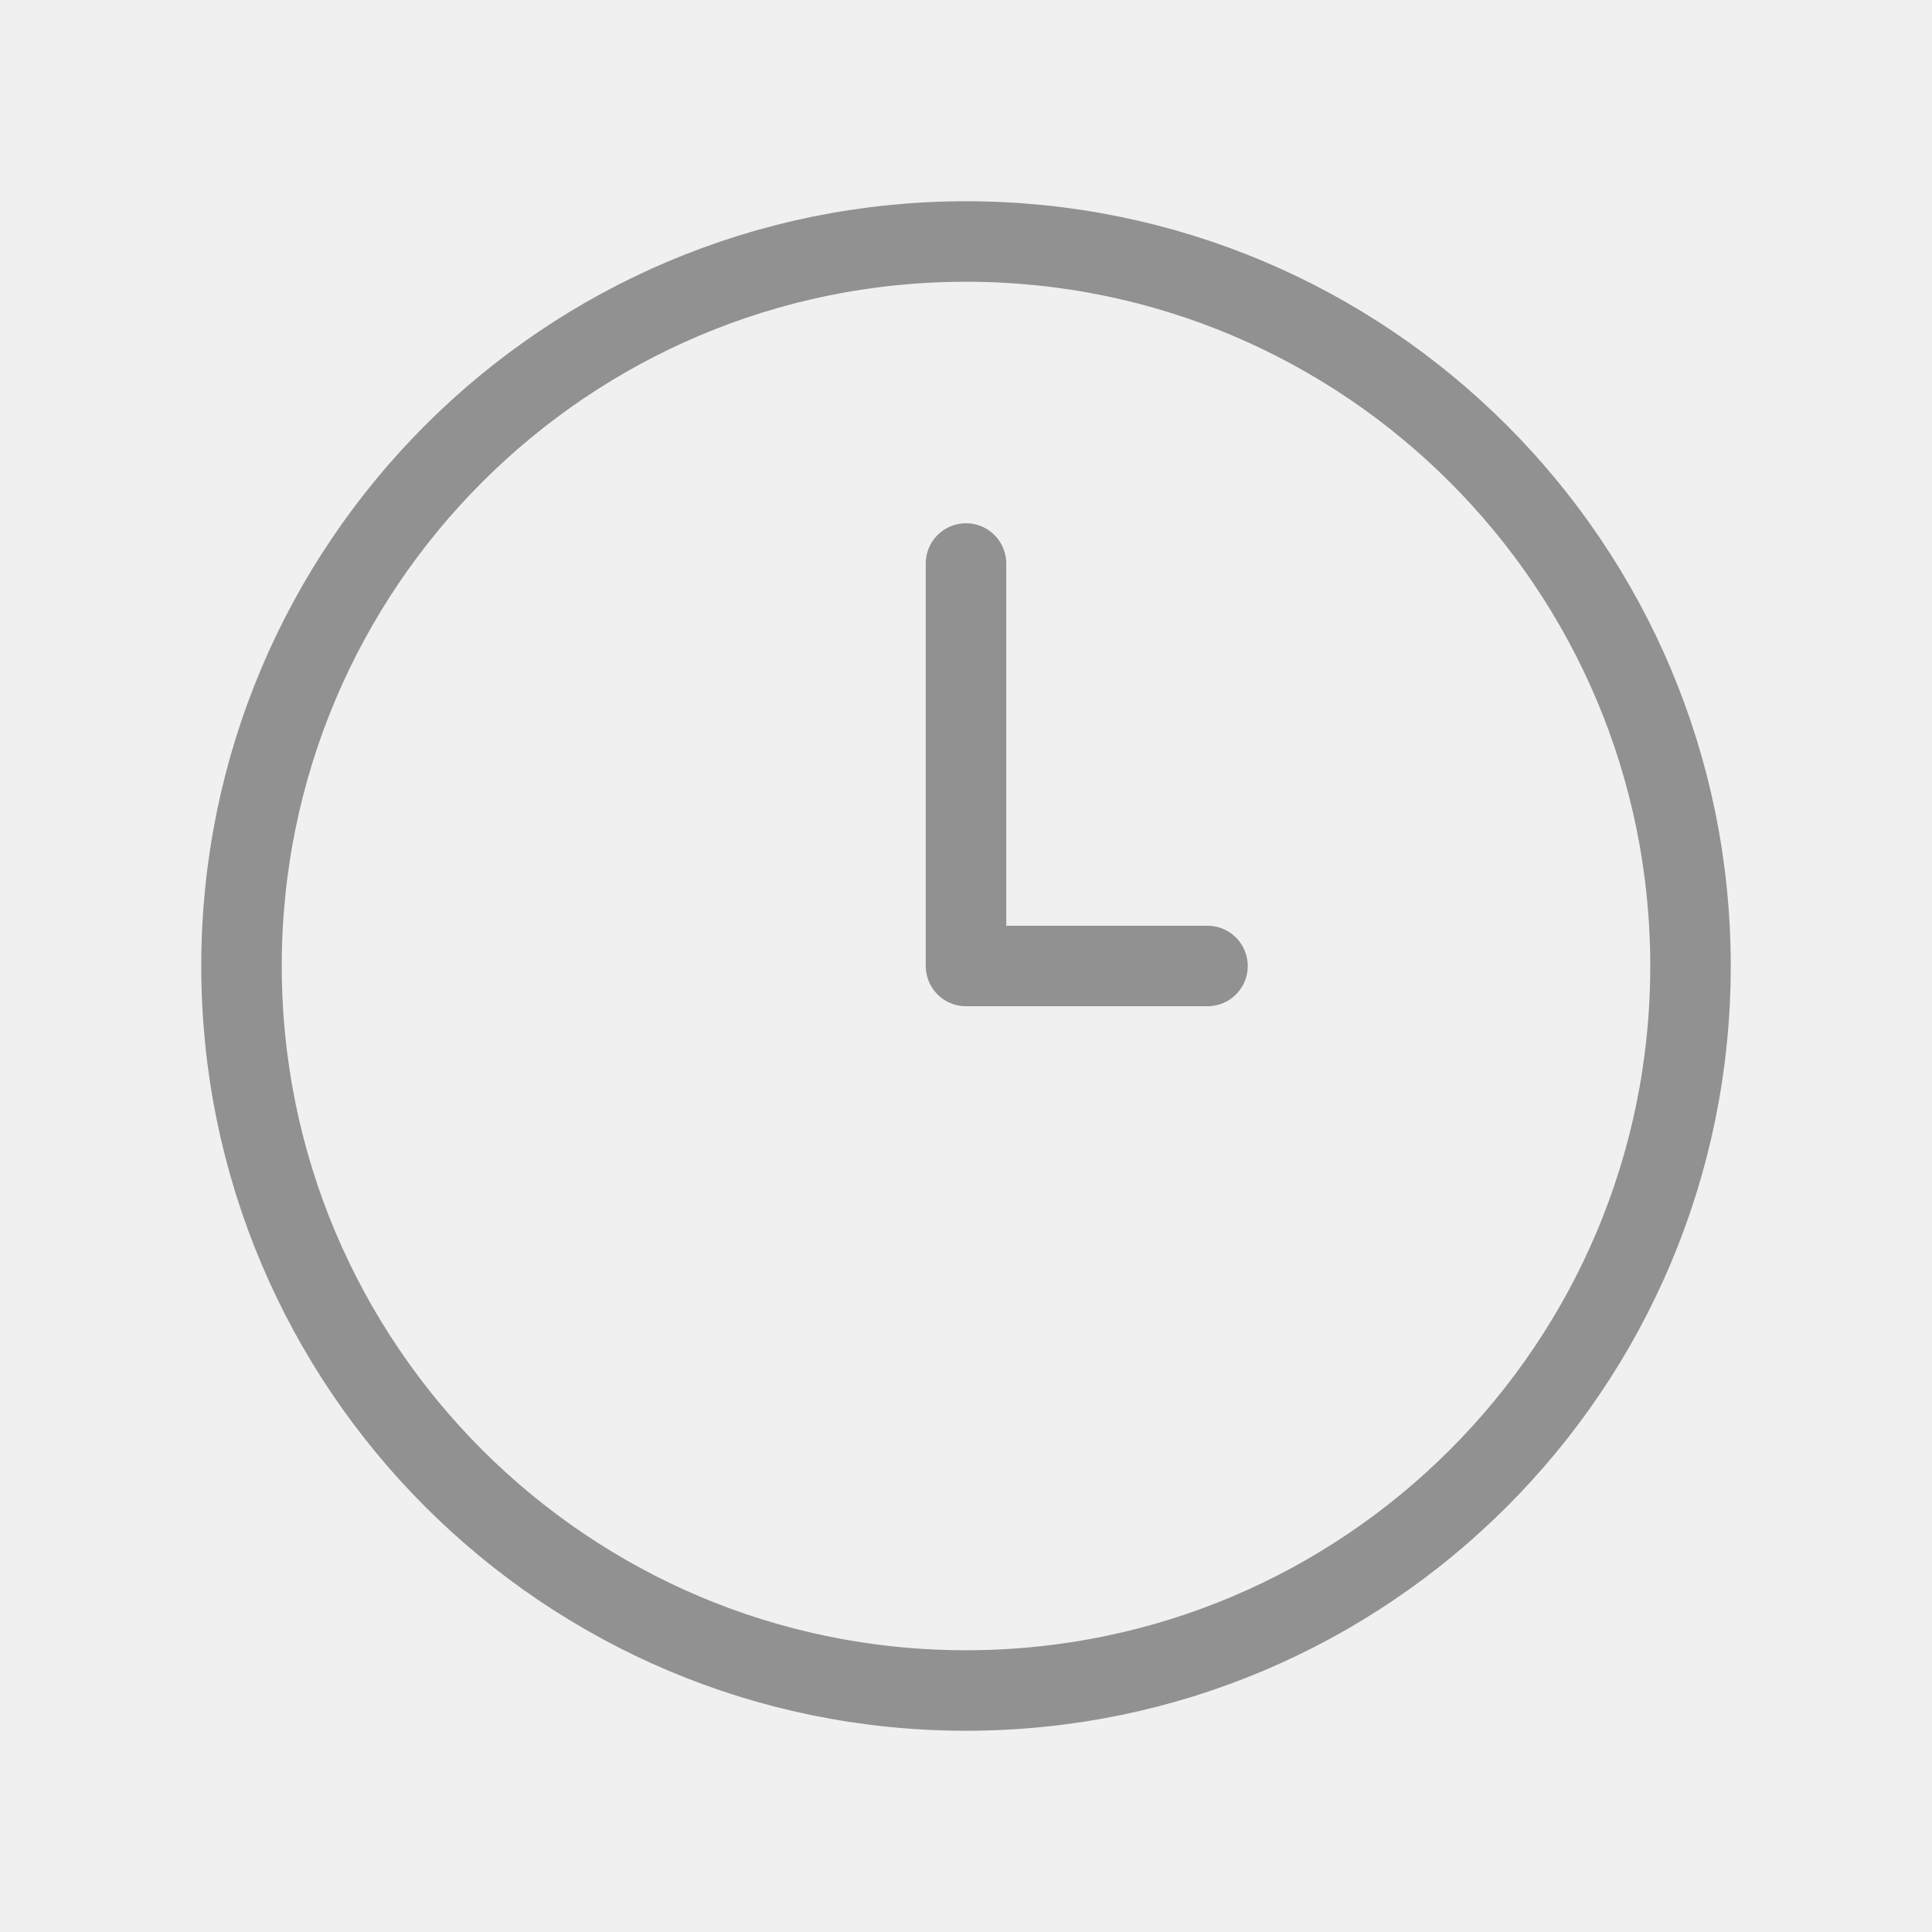
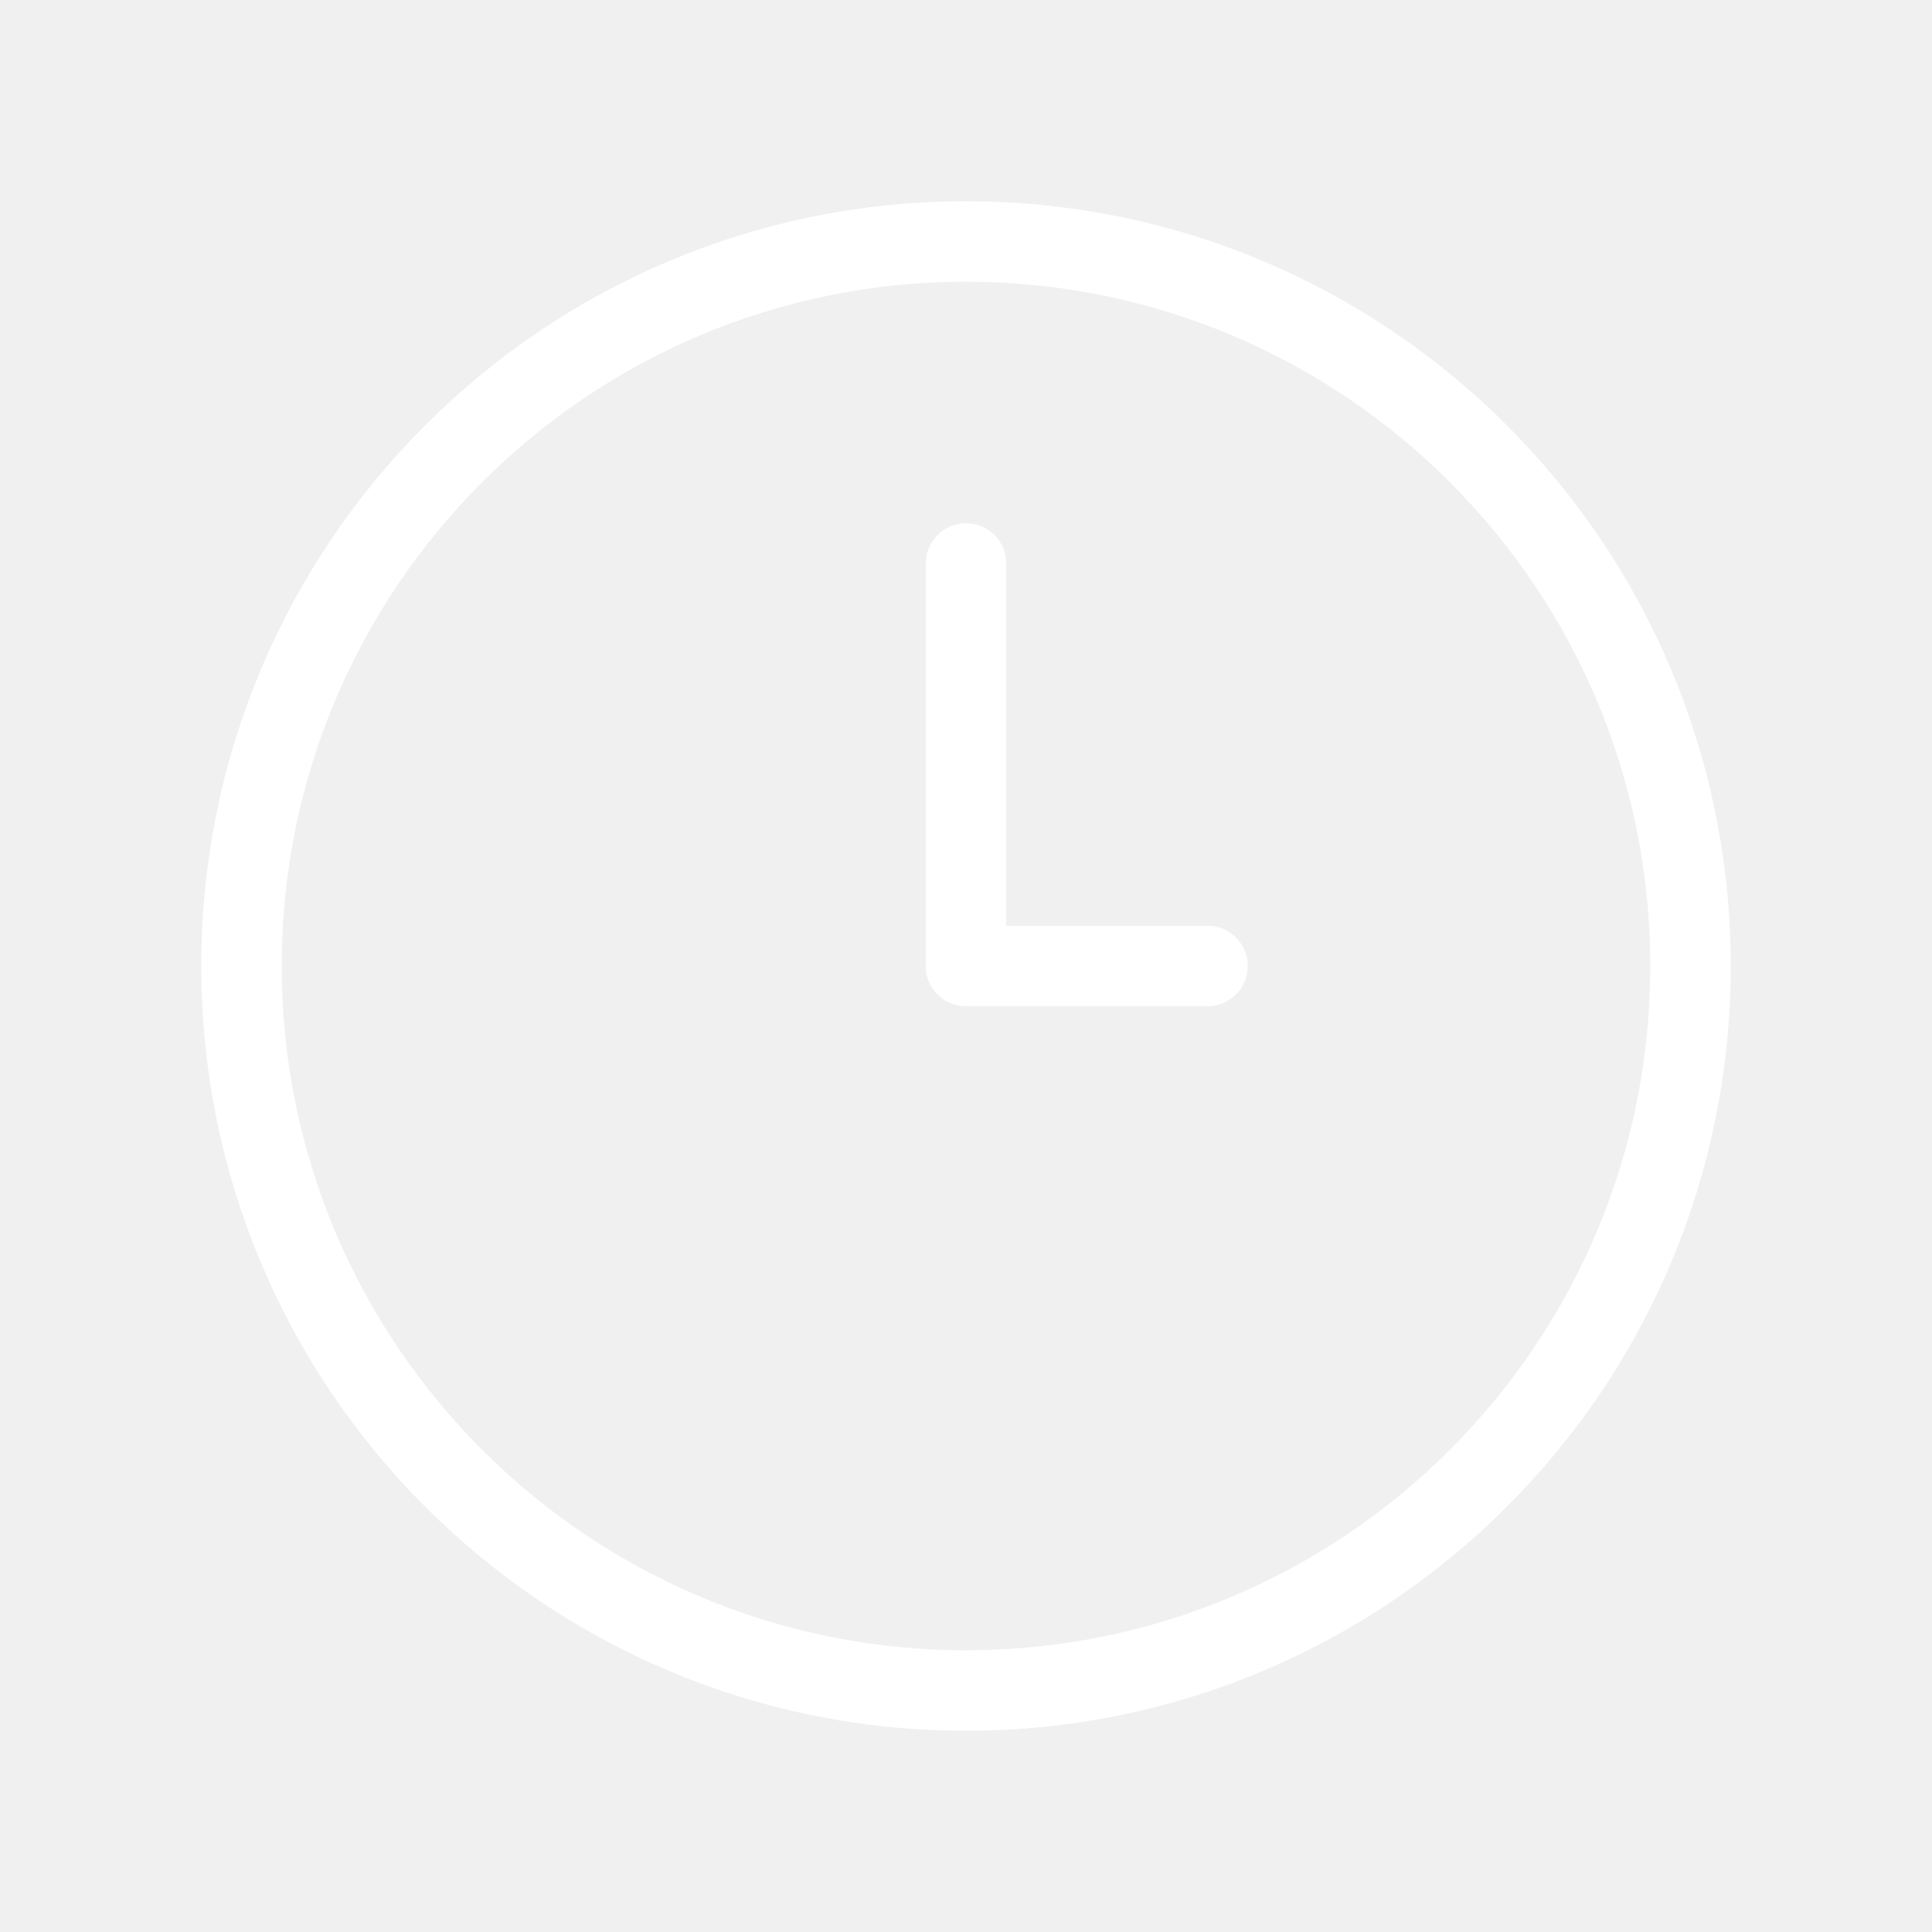
<svg xmlns="http://www.w3.org/2000/svg" width="20px" height="20px" viewBox="0 0 24 24" fill="none">
  <g id="SVGRepo_bgCarrier" stroke-width="0" />
  <g id="SVGRepo_tracerCarrier" stroke-linecap="round" stroke-linejoin="round" />
  <g id="SVGRepo_iconCarrier">
-     <path d="M12 7V12H15M21 12C21 16.971 16.971 21 12 21C7.029 21 3 16.971 3 12C3 7.029 7.029 3 12 3C16.971 3 21 7.029 21 12Z" stroke="#919191" stroke-width="1" stroke-linecap="round" stroke-linejoin="round" />
+     <path d="M12 7V12H15M21 12C21 16.971 16.971 21 12 21C7.029 21 3 16.971 3 12C3 7.029 7.029 3 12 3C16.971 3 21 7.029 21 12Z" stroke="white" stroke-width="1" stroke-linecap="round" stroke-linejoin="round" />
  </g>
</svg>
